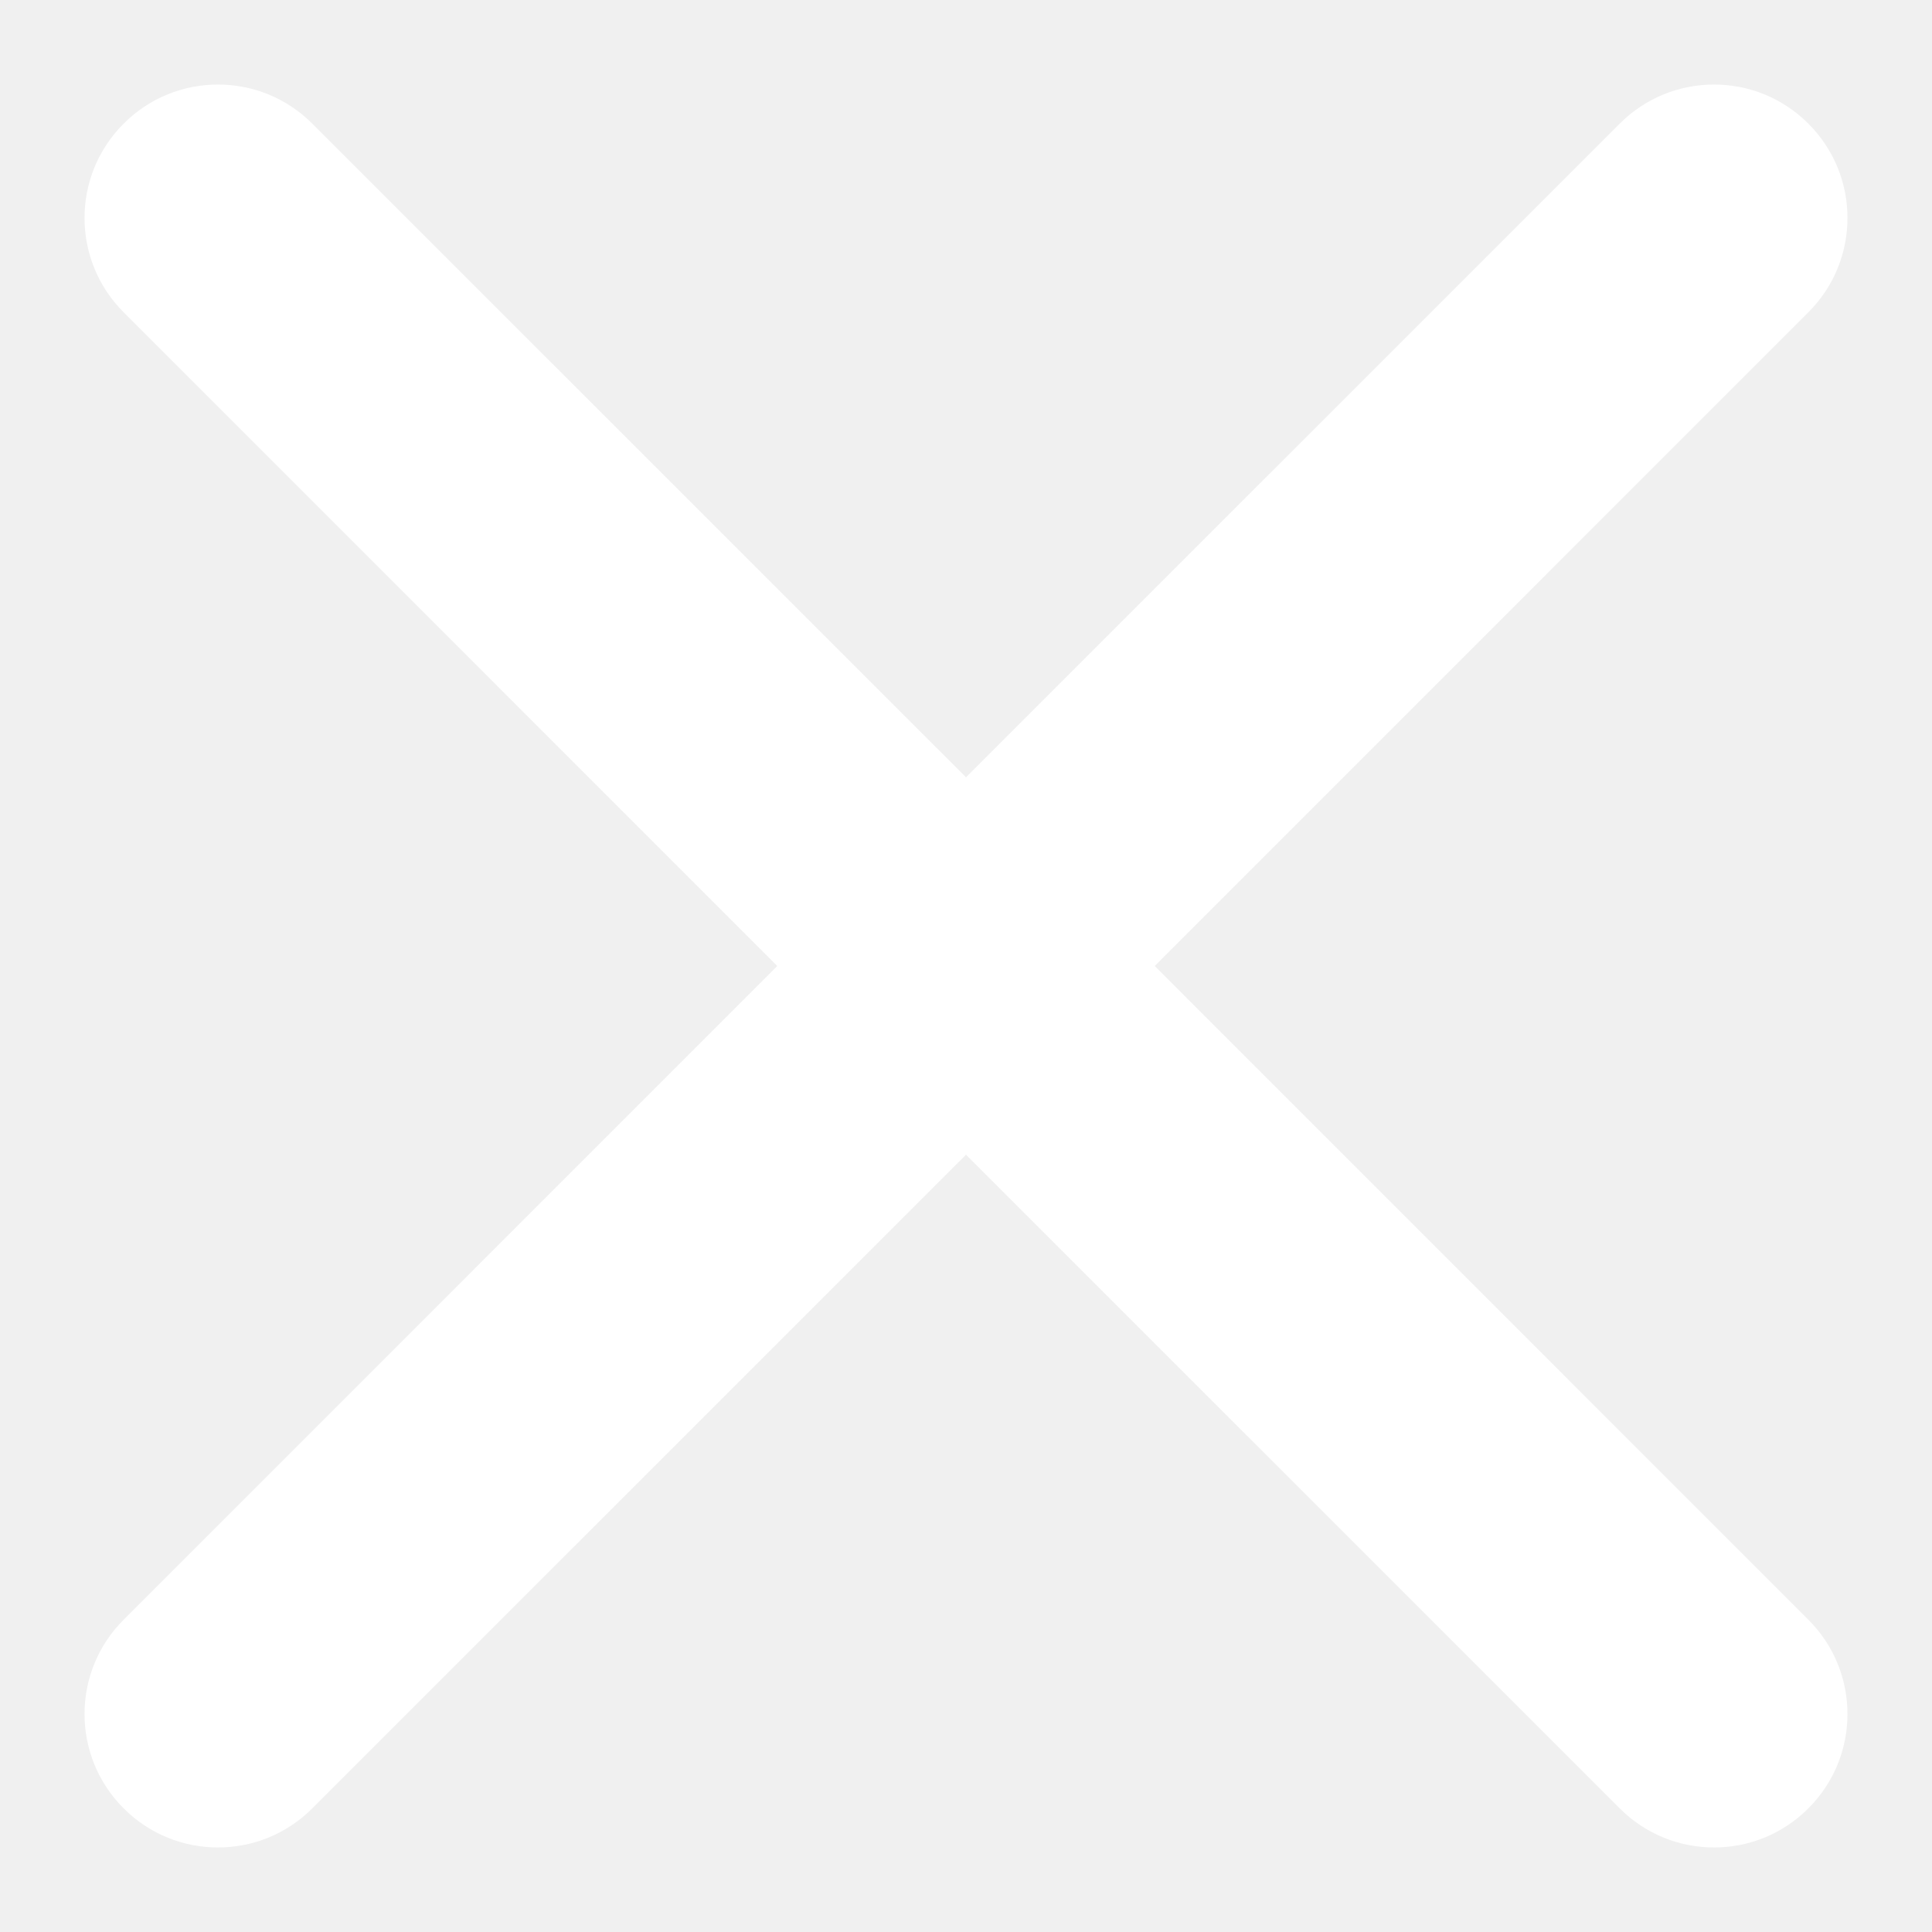
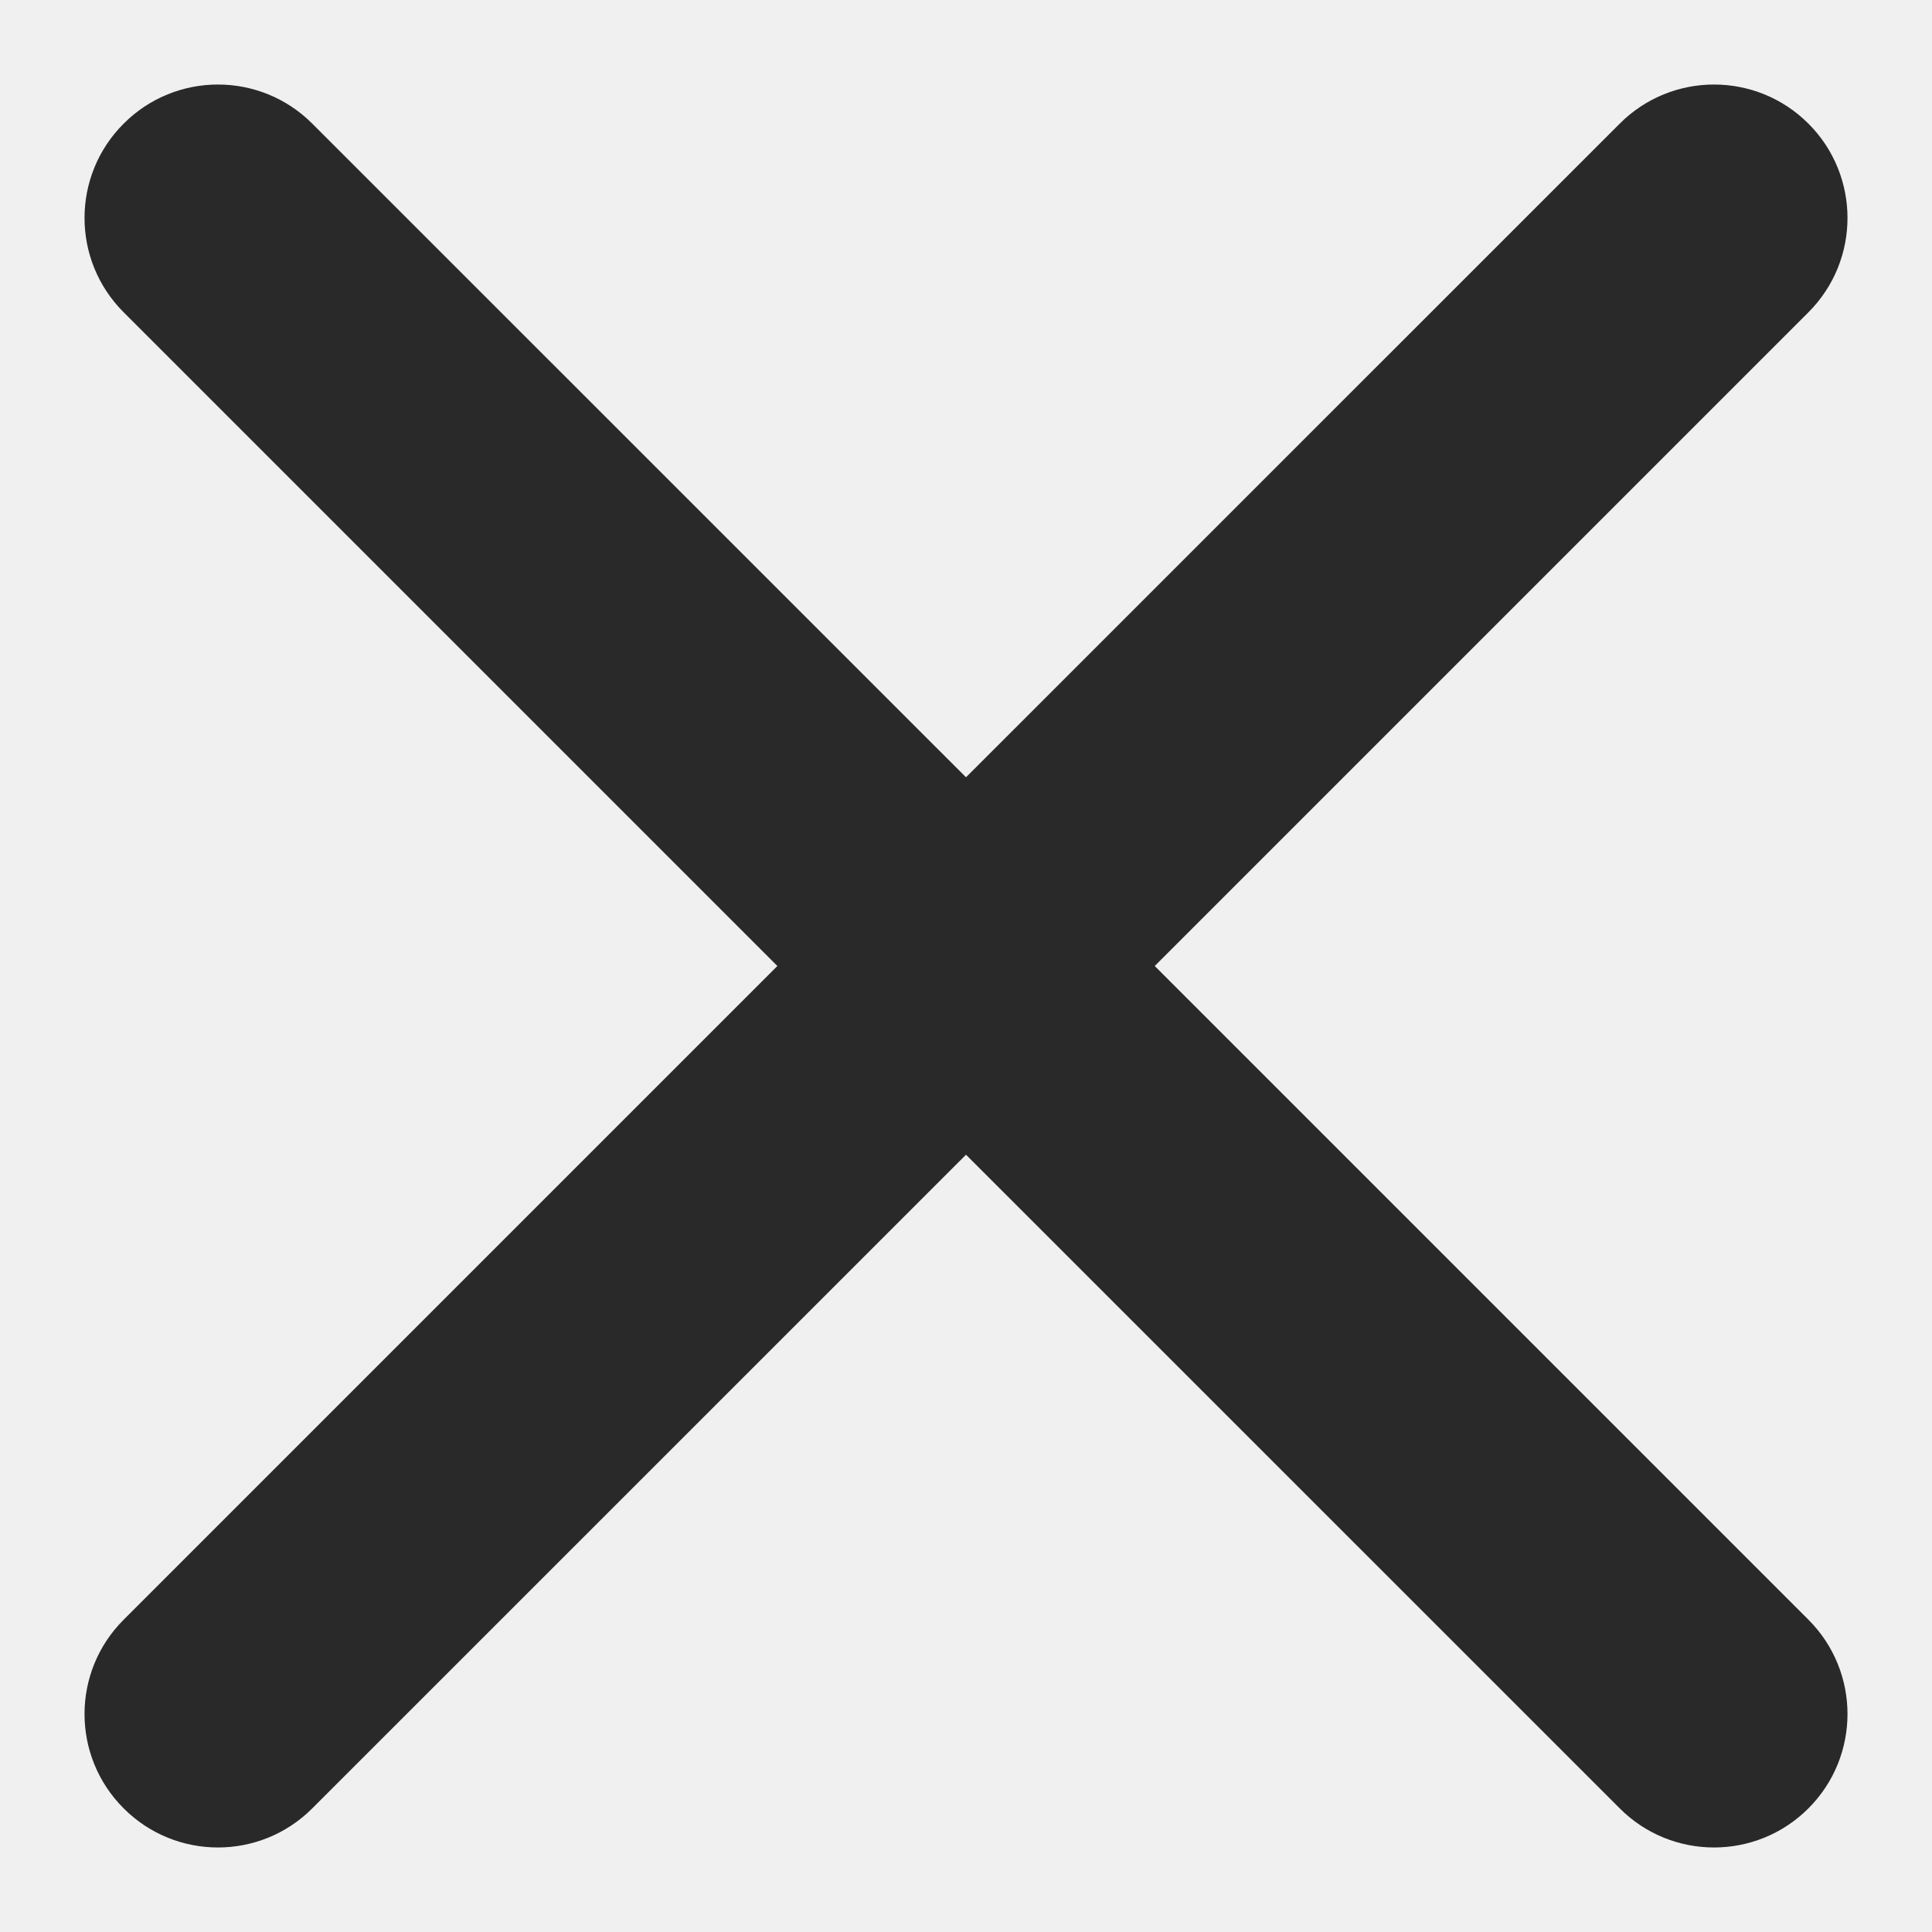
<svg xmlns="http://www.w3.org/2000/svg" width="22" height="22" viewBox="0 0 22 22" fill="none">
-   <path d="M20.592 3.556C21.186 2.963 21.186 2.001 20.592 1.408C19.999 0.814 19.037 0.814 18.444 1.408L11 8.851L3.556 1.408C2.963 0.814 2.001 0.814 1.408 1.408C0.814 2.001 0.814 2.963 1.408 3.556L8.851 11L1.408 18.444C0.814 19.037 0.814 19.999 1.408 20.592C2.001 21.186 2.963 21.186 3.556 20.592L11 13.149L18.444 20.592C19.037 21.186 19.999 21.186 20.592 20.592C21.186 19.999 21.186 19.037 20.592 18.444L13.149 11L20.592 3.556Z" fill="white" />
+   <path d="M20.593 3.556C21.186 2.963 21.186 2.001 20.593 1.408C19.999 0.814 19.037 0.814 18.444 1.408L11 8.851L3.556 1.408C2.963 0.814 2.001 0.814 1.408 1.408C0.814 2.001 0.814 2.963 1.408 3.556L8.852 11L1.408 18.444C0.814 19.037 0.814 19.999 1.408 20.592C2.001 21.186 2.963 21.186 3.556 20.592L11 13.149L18.444 20.592C19.037 21.186 19.999 21.186 20.593 20.592C21.186 19.999 21.186 19.037 20.593 18.444L13.149 11L20.593 3.556Z" fill="#292929" />
</svg>
